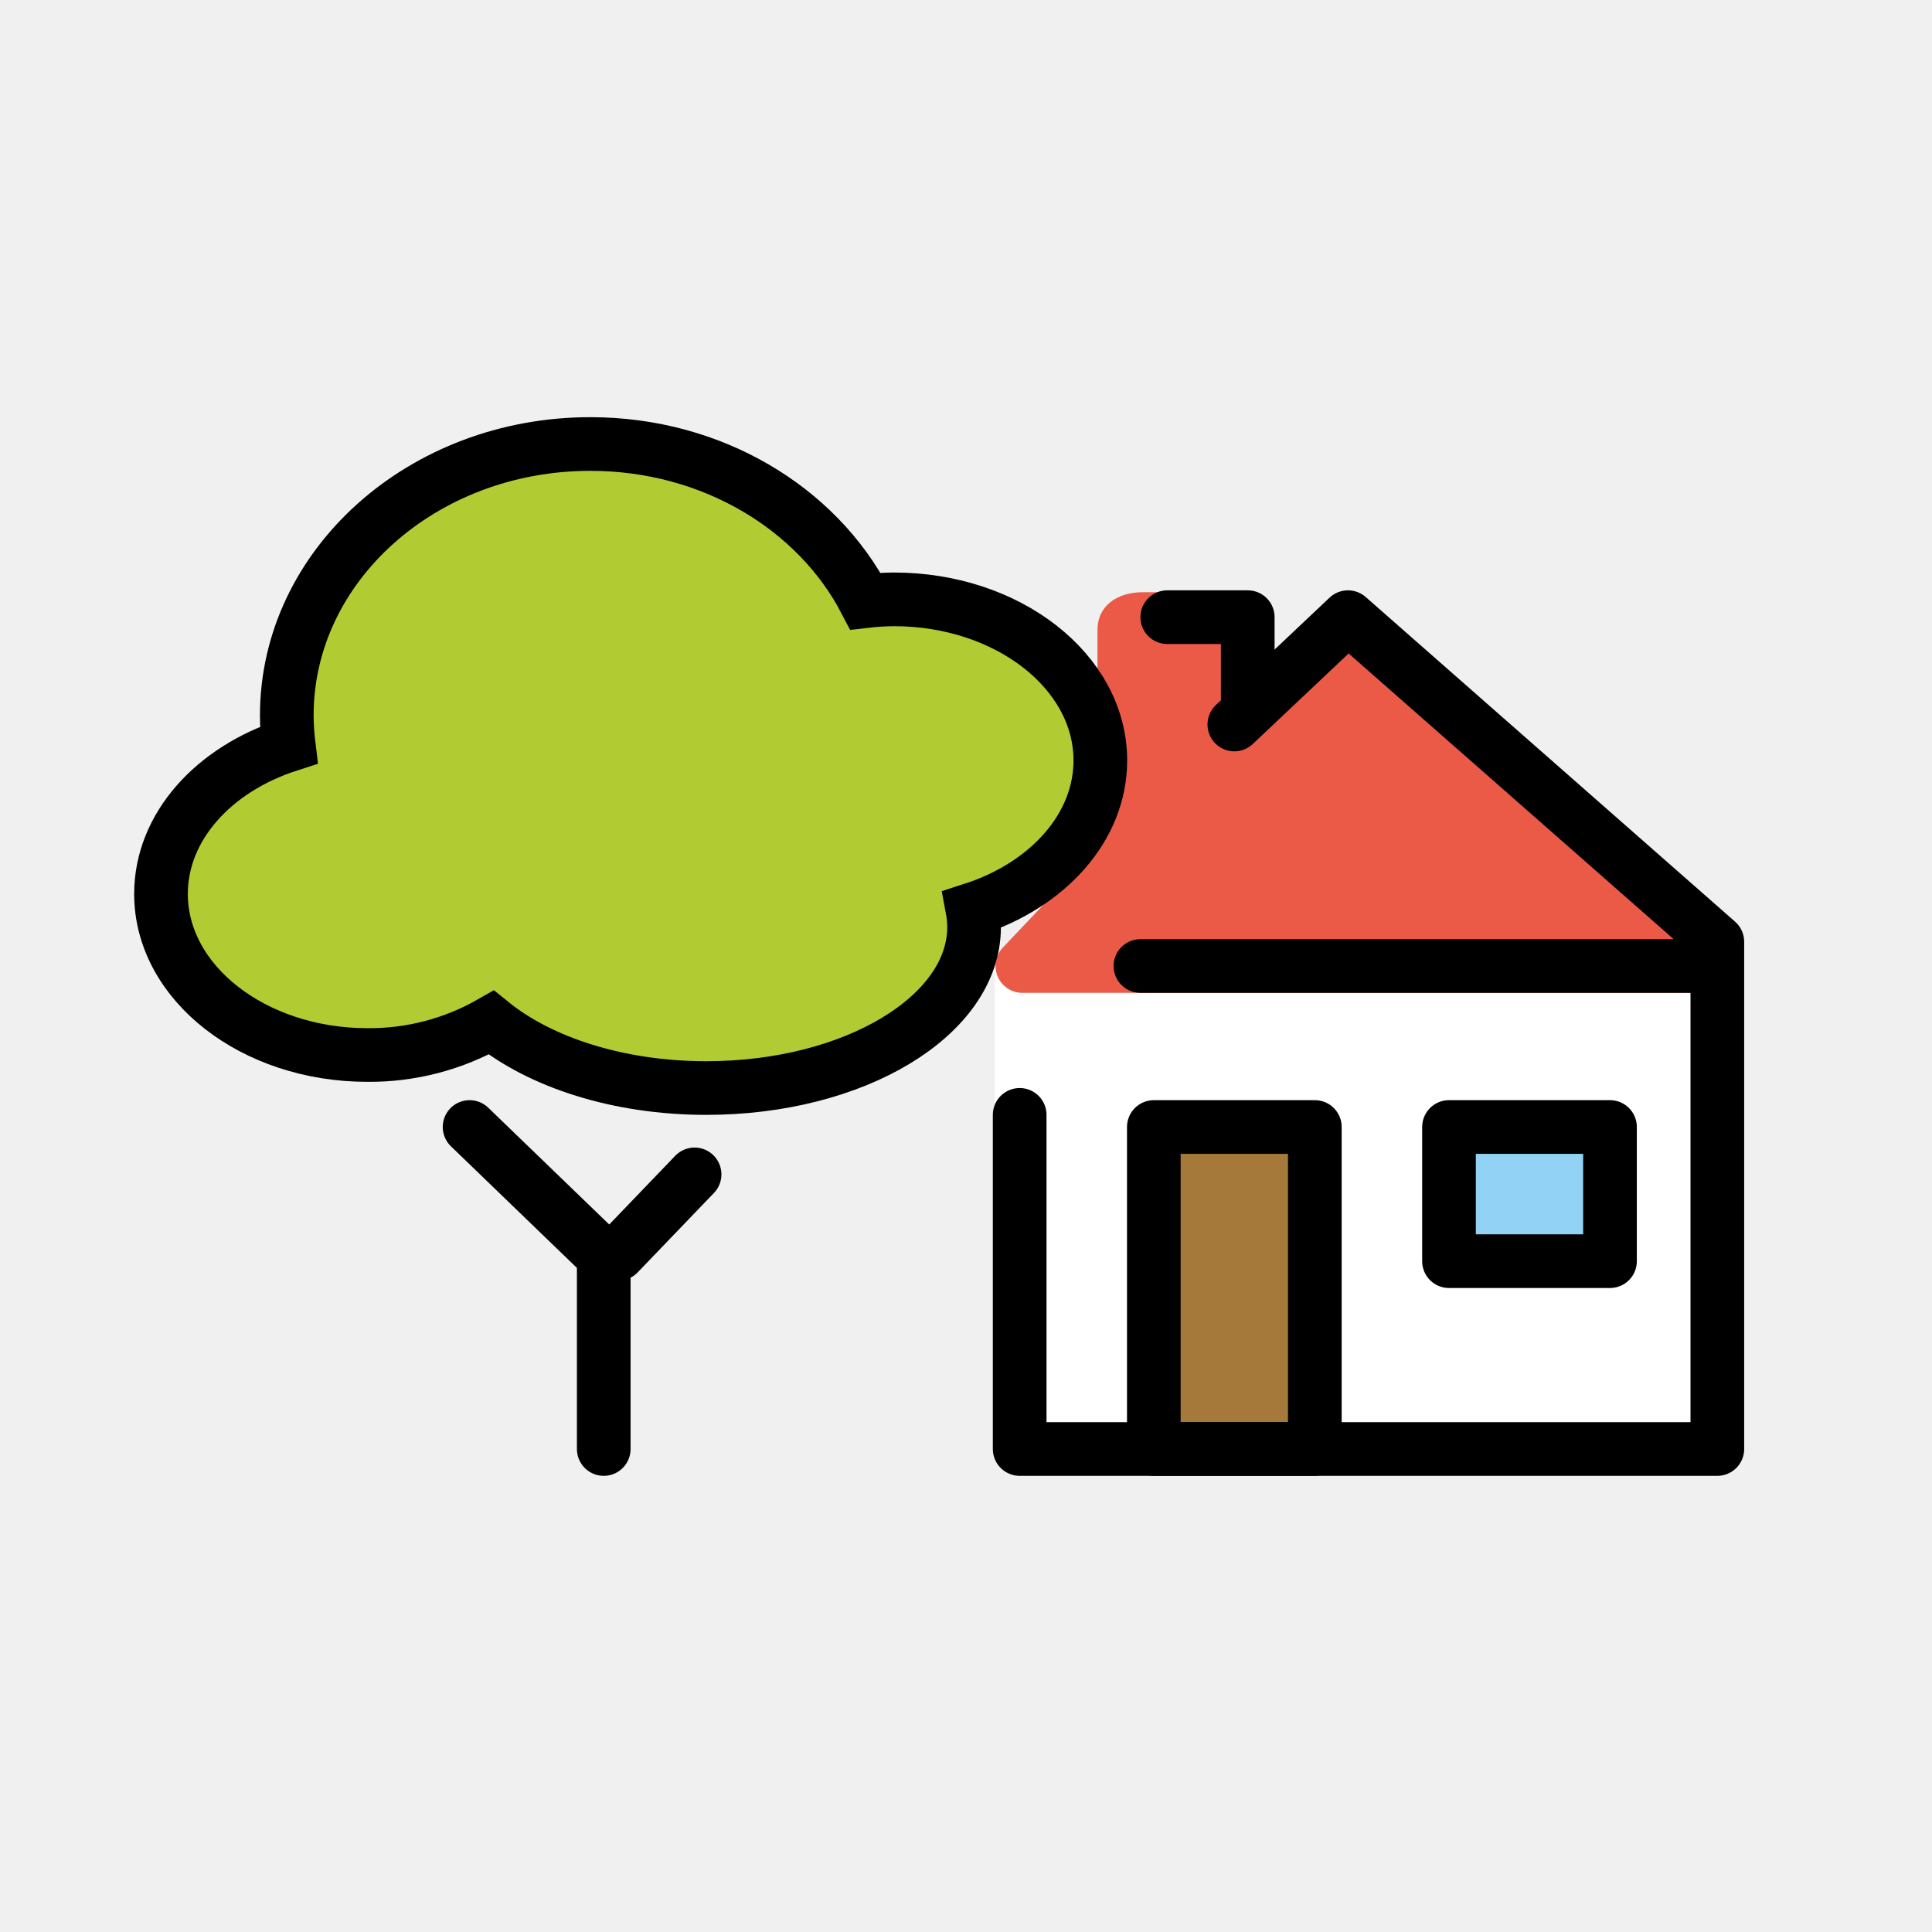
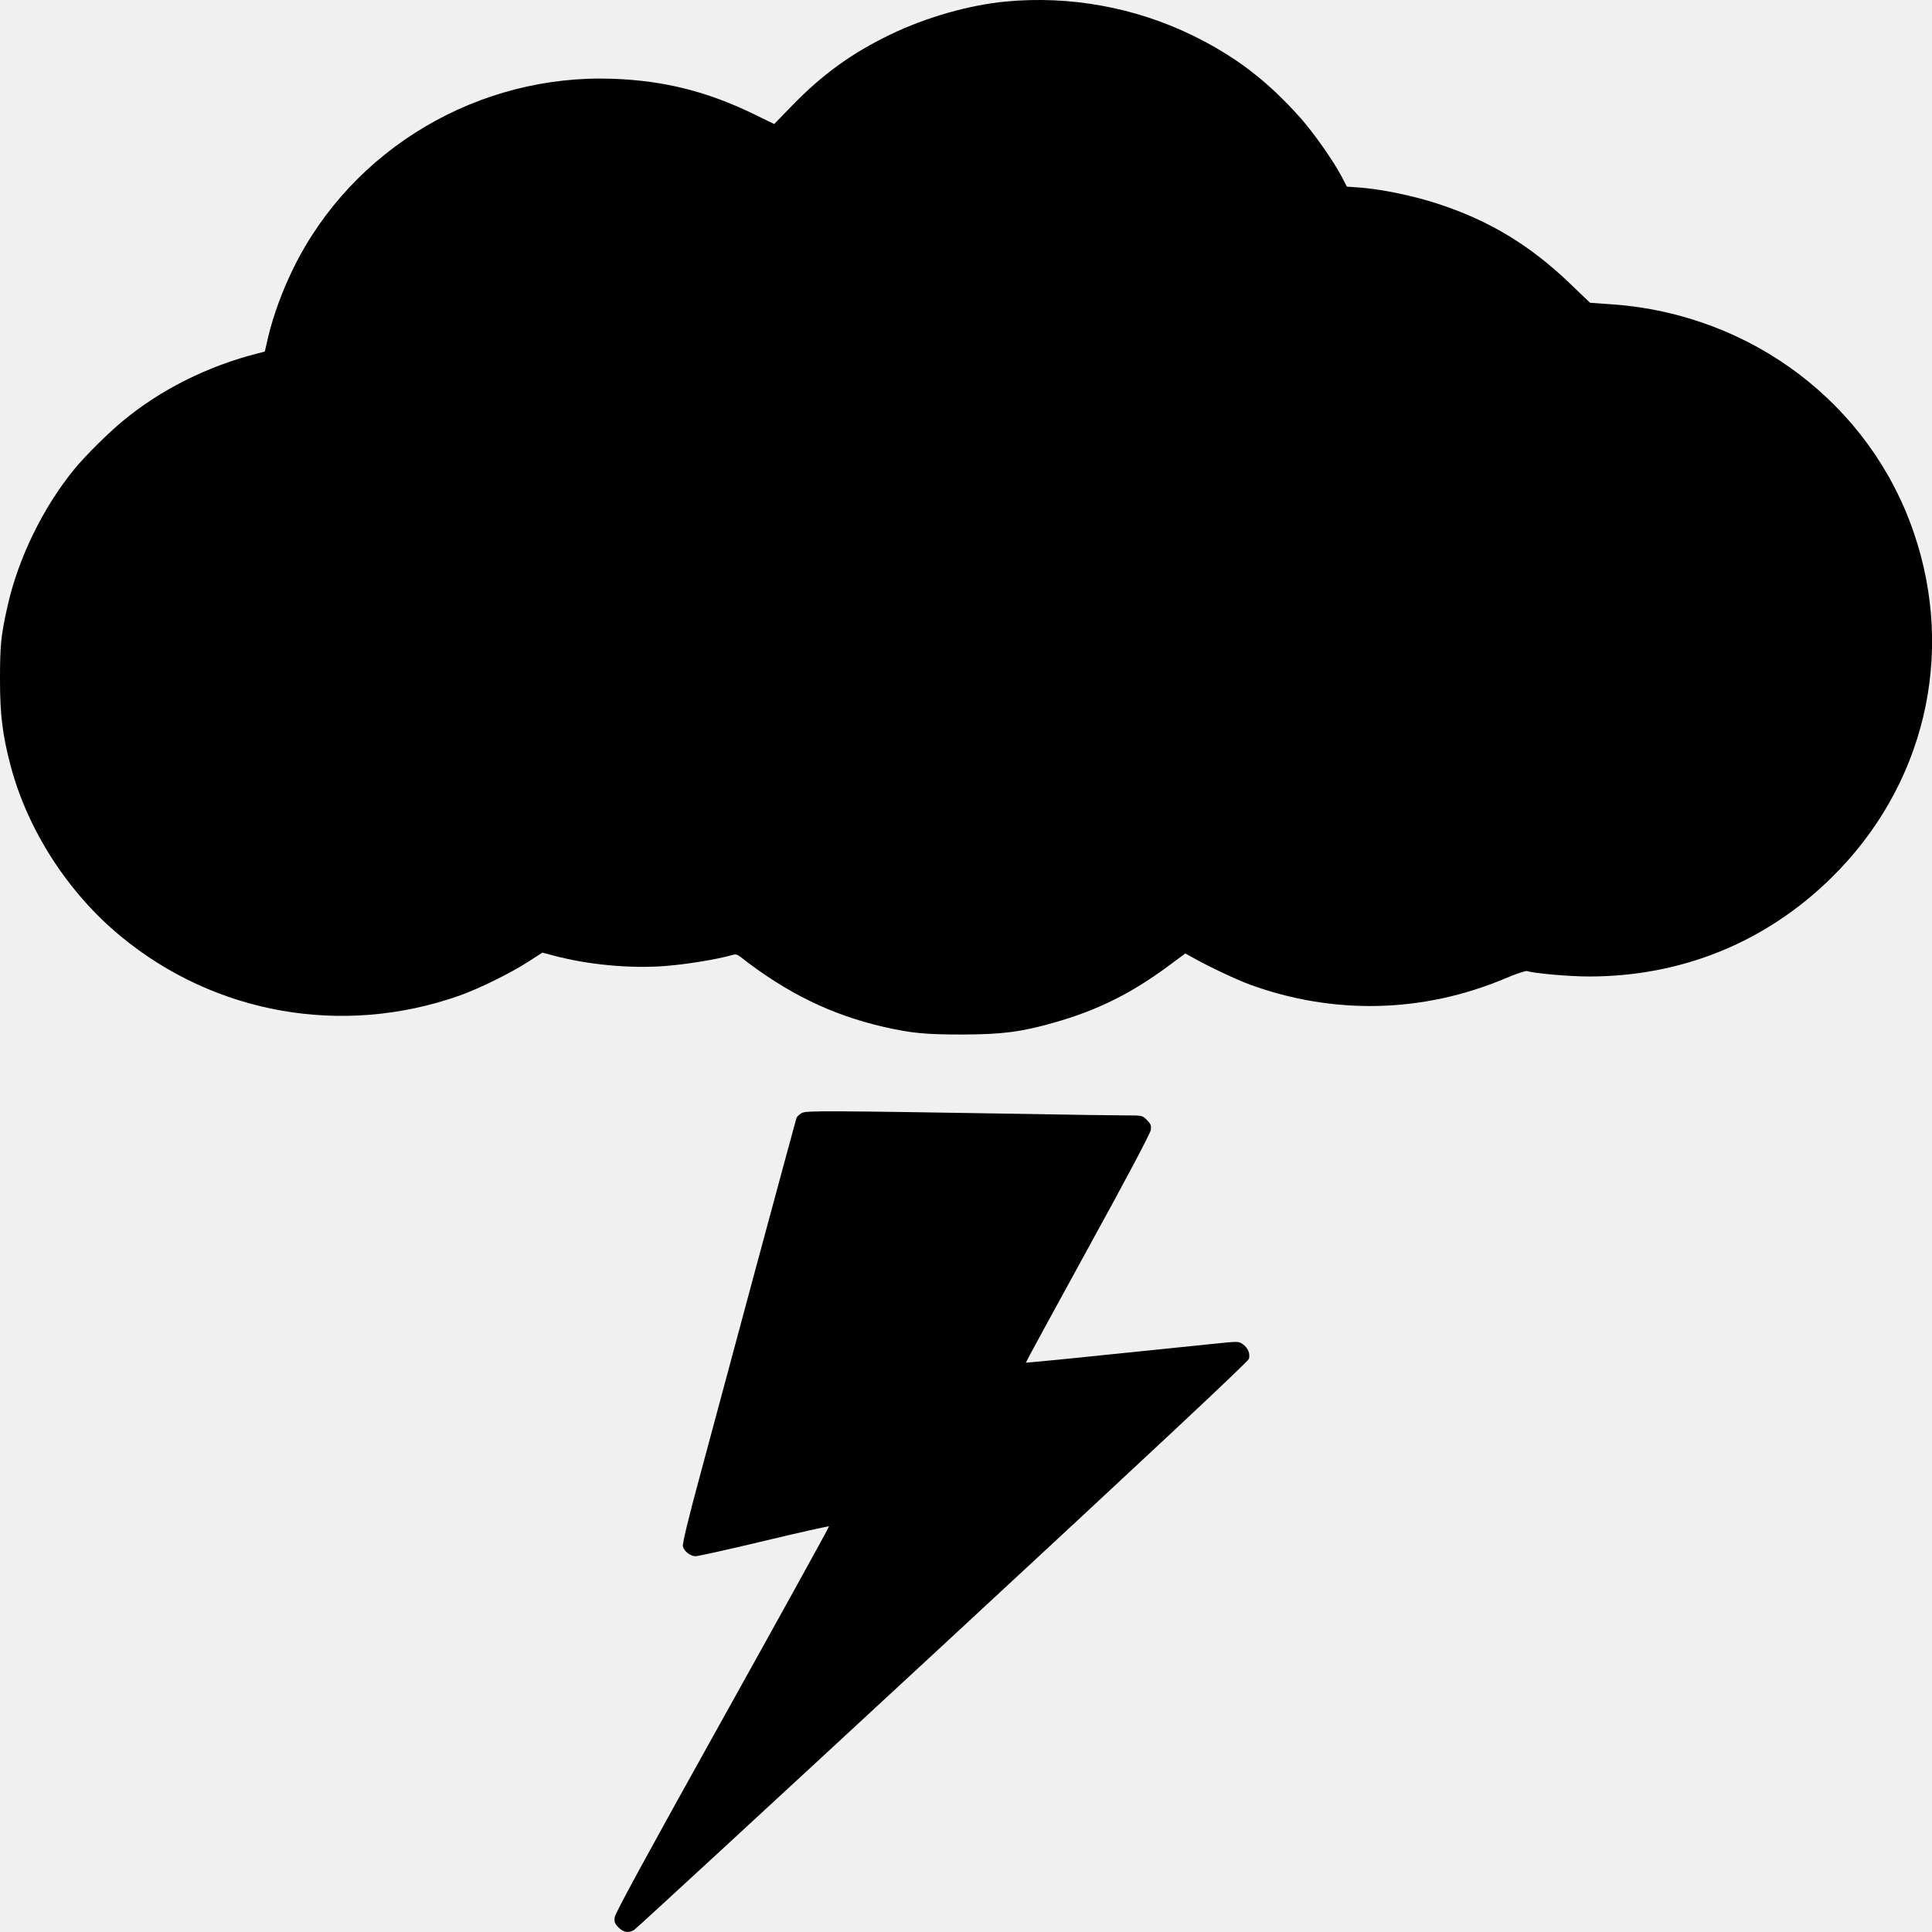
- <svg xmlns="http://www.w3.org/2000/svg" id="emoji" viewBox="0 0 72 72" version="1.1">
-   <g id="color">
-     <rect x="37.075" y="36.053" width="26.884" height="18.114" fill="#FFFFFF" />
-     <polygon fill="#EA5A47" stroke="#EA5A47" stroke-linecap="round" stroke-linejoin="round" stroke-miterlimit="10" stroke-width="2" points="50.235,23.2 38.1,36 63.5,36" />
-     <path fill="#EA5A47" d="M47.3,26l-6.4,6.059v-8.573c0-0.931,0.755-1.416,1.686-1.416h3.028 c0.931,0,1.686,0.485,1.686,1.416C47.3,23.486,47.3,26,47.3,26z" />
-     <rect x="43" y="42" width="6" height="12" fill="#A57939" />
-     <rect x="54" y="42" width="6" height="5" fill="#92D3F5" />
-     <path fill="#B1CC33" d="M41.006,28.339c0-3.312-3.445-6.003-7.694-6.003c-0.355,0.003-0.71,0.025-1.062,0.066 c-1.8-3.455-5.707-5.855-10.25-5.855c-6.248,0-11.312,4.529-11.312,10.114c0.001,0.369,0.025,0.738,0.07,1.104 C7.966,28.666,6,30.81,6,33.314c0,3.312,3.445,6.003,7.694,6.003c1.615,0.014,3.206-0.402,4.614-1.207 c1.818,1.477,4.726,2.438,8.015,2.438c5.511,0,9.978-2.688,9.978-6.003c-0.001-0.219-0.021-0.438-0.061-0.653 C39.036,32.99,41.006,30.845,41.006,28.339z" />
-   </g>
-   <g id="hair" />
-   <g id="skin" />
-   <g id="skin-shadow" />
-   <g id="line">
-     <polyline fill="none" stroke="#000000" stroke-linecap="round" stroke-linejoin="round" stroke-miterlimit="10" stroke-width="2" points="46,27 50.235,23 64,35.098 64,54 38,54 38,41.548" />
-     <rect x="43" y="42" width="6" height="12" fill="none" stroke="#000000" stroke-linecap="round" stroke-linejoin="round" stroke-miterlimit="10" stroke-width="2" />
-     <rect x="54" y="42" width="6" height="5" fill="none" stroke="#000000" stroke-linecap="round" stroke-linejoin="round" stroke-miterlimit="10" stroke-width="2" />
-     <polyline fill="none" stroke="#000000" stroke-linecap="round" stroke-linejoin="round" stroke-miterlimit="10" stroke-width="2" points="43.5,23 46.5,23 46.5,26" />
-     <path fill="none" stroke="#000000" stroke-miterlimit="10" stroke-width="2" d="M31.245,39.34" />
-     <polyline fill="none" stroke="#000000" stroke-linecap="round" stroke-linejoin="round" stroke-width="2" points="22.5,54 22.5,46.827 17.5,42" />
-     <line x1="23.041" x2="25.885" y1="46.727" y2="43.766" fill="none" stroke="#000000" stroke-linecap="round" stroke-linejoin="round" stroke-width="2" />
-     <path fill="none" stroke="#000000" stroke-linecap="round" stroke-miterlimit="10" stroke-width="2" d="M41.006,28.339 c0-3.312-3.445-6.003-7.694-6.003c-0.355,0.003-0.71,0.025-1.062,0.066c-1.8-3.455-5.707-5.855-10.25-5.855 c-6.248,0-11.312,4.529-11.312,10.114c0.001,0.369,0.025,0.738,0.07,1.104C7.966,28.666,6,30.81,6,33.314 c0,3.312,3.445,6.003,7.694,6.003c1.615,0.014,3.206-0.402,4.614-1.207c1.818,1.477,4.726,2.438,8.015,2.438 c5.511,0,9.978-2.688,9.978-6.003c-0.001-0.219-0.021-0.438-0.061-0.653 C39.036,32.99,41.006,30.845,41.006,28.339z" />
-     <line x1="63.5" x2="42.5" y1="36" y2="36" fill="none" stroke="#000000" stroke-linecap="round" stroke-linejoin="round" stroke-miterlimit="10" stroke-width="2" />
-   </g>
+ <svg xmlns="http://www.w3.org/2000/svg" id="Layer_1" width="280" height="280" viewBox="0 0 280 280" fill="currentColor">
+   <path d="M145.79,.22c-5.33,.5-11.61,2.3-16.76,4.79-5.55,2.67-9.85,5.78-14.24,10.3l-2.59,2.67-2.94-1.44c-6.78-3.28-12.95-4.84-20.35-5.12-19.5-.74-37.82,10.09-46.36,27.39-1.6,3.24-2.94,6.89-3.68,10l-.49,2.14-.94,.24c-7.33,1.86-14.15,5.27-19.61,9.8-2.18,1.79-5.48,5.08-7.07,7.02-4.5,5.49-8.11,12.89-9.65,19.76-.98,4.33-1.11,5.75-1.11,10.76s.36,7.99,1.54,12.45c2.47,9.34,8.31,18.4,15.94,24.7,13.68,11.31,32.16,14.57,49.03,8.64,2.76-.96,7.4-3.24,9.92-4.86l2.18-1.4,1.47,.39c5.01,1.36,11.21,1.95,16.34,1.55,3.08-.24,7.49-.96,9.54-1.55,.67-.2,.87-.15,1.34,.22,6.71,5.25,13.19,8.42,20.84,10.17,3.97,.9,5.97,1.09,11.37,1.09,5.77-.02,8.51-.37,13.26-1.73,6.2-1.75,11.05-4.16,16.36-8.05l2.65-1.97,1.03,.57c2.41,1.36,6.31,3.19,8.27,3.92,12.12,4.44,25.12,4.16,37.02-.85,1.58-.68,3.05-1.16,3.23-1.09,.87,.33,6.08,.79,8.96,.79,13.4,0,25.54-4.92,35.04-14.22,13.55-13.24,18.14-32.36,12.01-50.17-6.35-18.55-23.45-31.53-43.53-33.01l-3.37-.24-2.9-2.78c-5.86-5.62-11.81-9.19-19.26-11.6-3.5-1.14-7.96-2.06-11.19-2.32l-1.89-.13-.76-1.47c-1.16-2.21-4.08-6.37-5.95-8.47-4.84-5.43-9.45-8.95-15.76-12.03C164.42,1.06,155.04-.65,145.79,.22Z" />
+   <path d="M116.19,161.31c-.33,.2-.67,.5-.76,.72-.07,.22-2.63,9.65-5.68,20.96s-6.75,25.07-8.22,30.56c-1.81,6.67-2.65,10.2-2.56,10.57,.18,.72,1.09,1.42,1.85,1.42,.31,0,4.77-.98,9.9-2.21,5.13-1.23,9.36-2.17,9.43-2.12,.04,.07-6.91,12.65-15.45,27.98-10.74,19.27-15.56,28.11-15.62,28.68-.07,.68,.02,.94,.58,1.49,.71,.7,1.4,.81,2.21,.37,.27-.15,20.39-18.71,44.73-41.24,29.49-27.3,44.31-41.17,44.4-41.55,.2-.77-.13-1.58-.85-2.1-.62-.46-.65-.46-4.23-.09-2.01,.2-8.94,.92-15.42,1.58-6.49,.68-11.81,1.18-11.83,1.16-.02-.04,4.01-7.46,8.96-16.47,5.48-9.95,9.07-16.74,9.14-17.22,.11-.7,.02-.9-.56-1.49-.67-.66-.69-.66-3.21-.66-1.38,0-8.09-.09-14.89-.22-28.62-.46-31.27-.48-31.89-.13Z" />
</svg>
